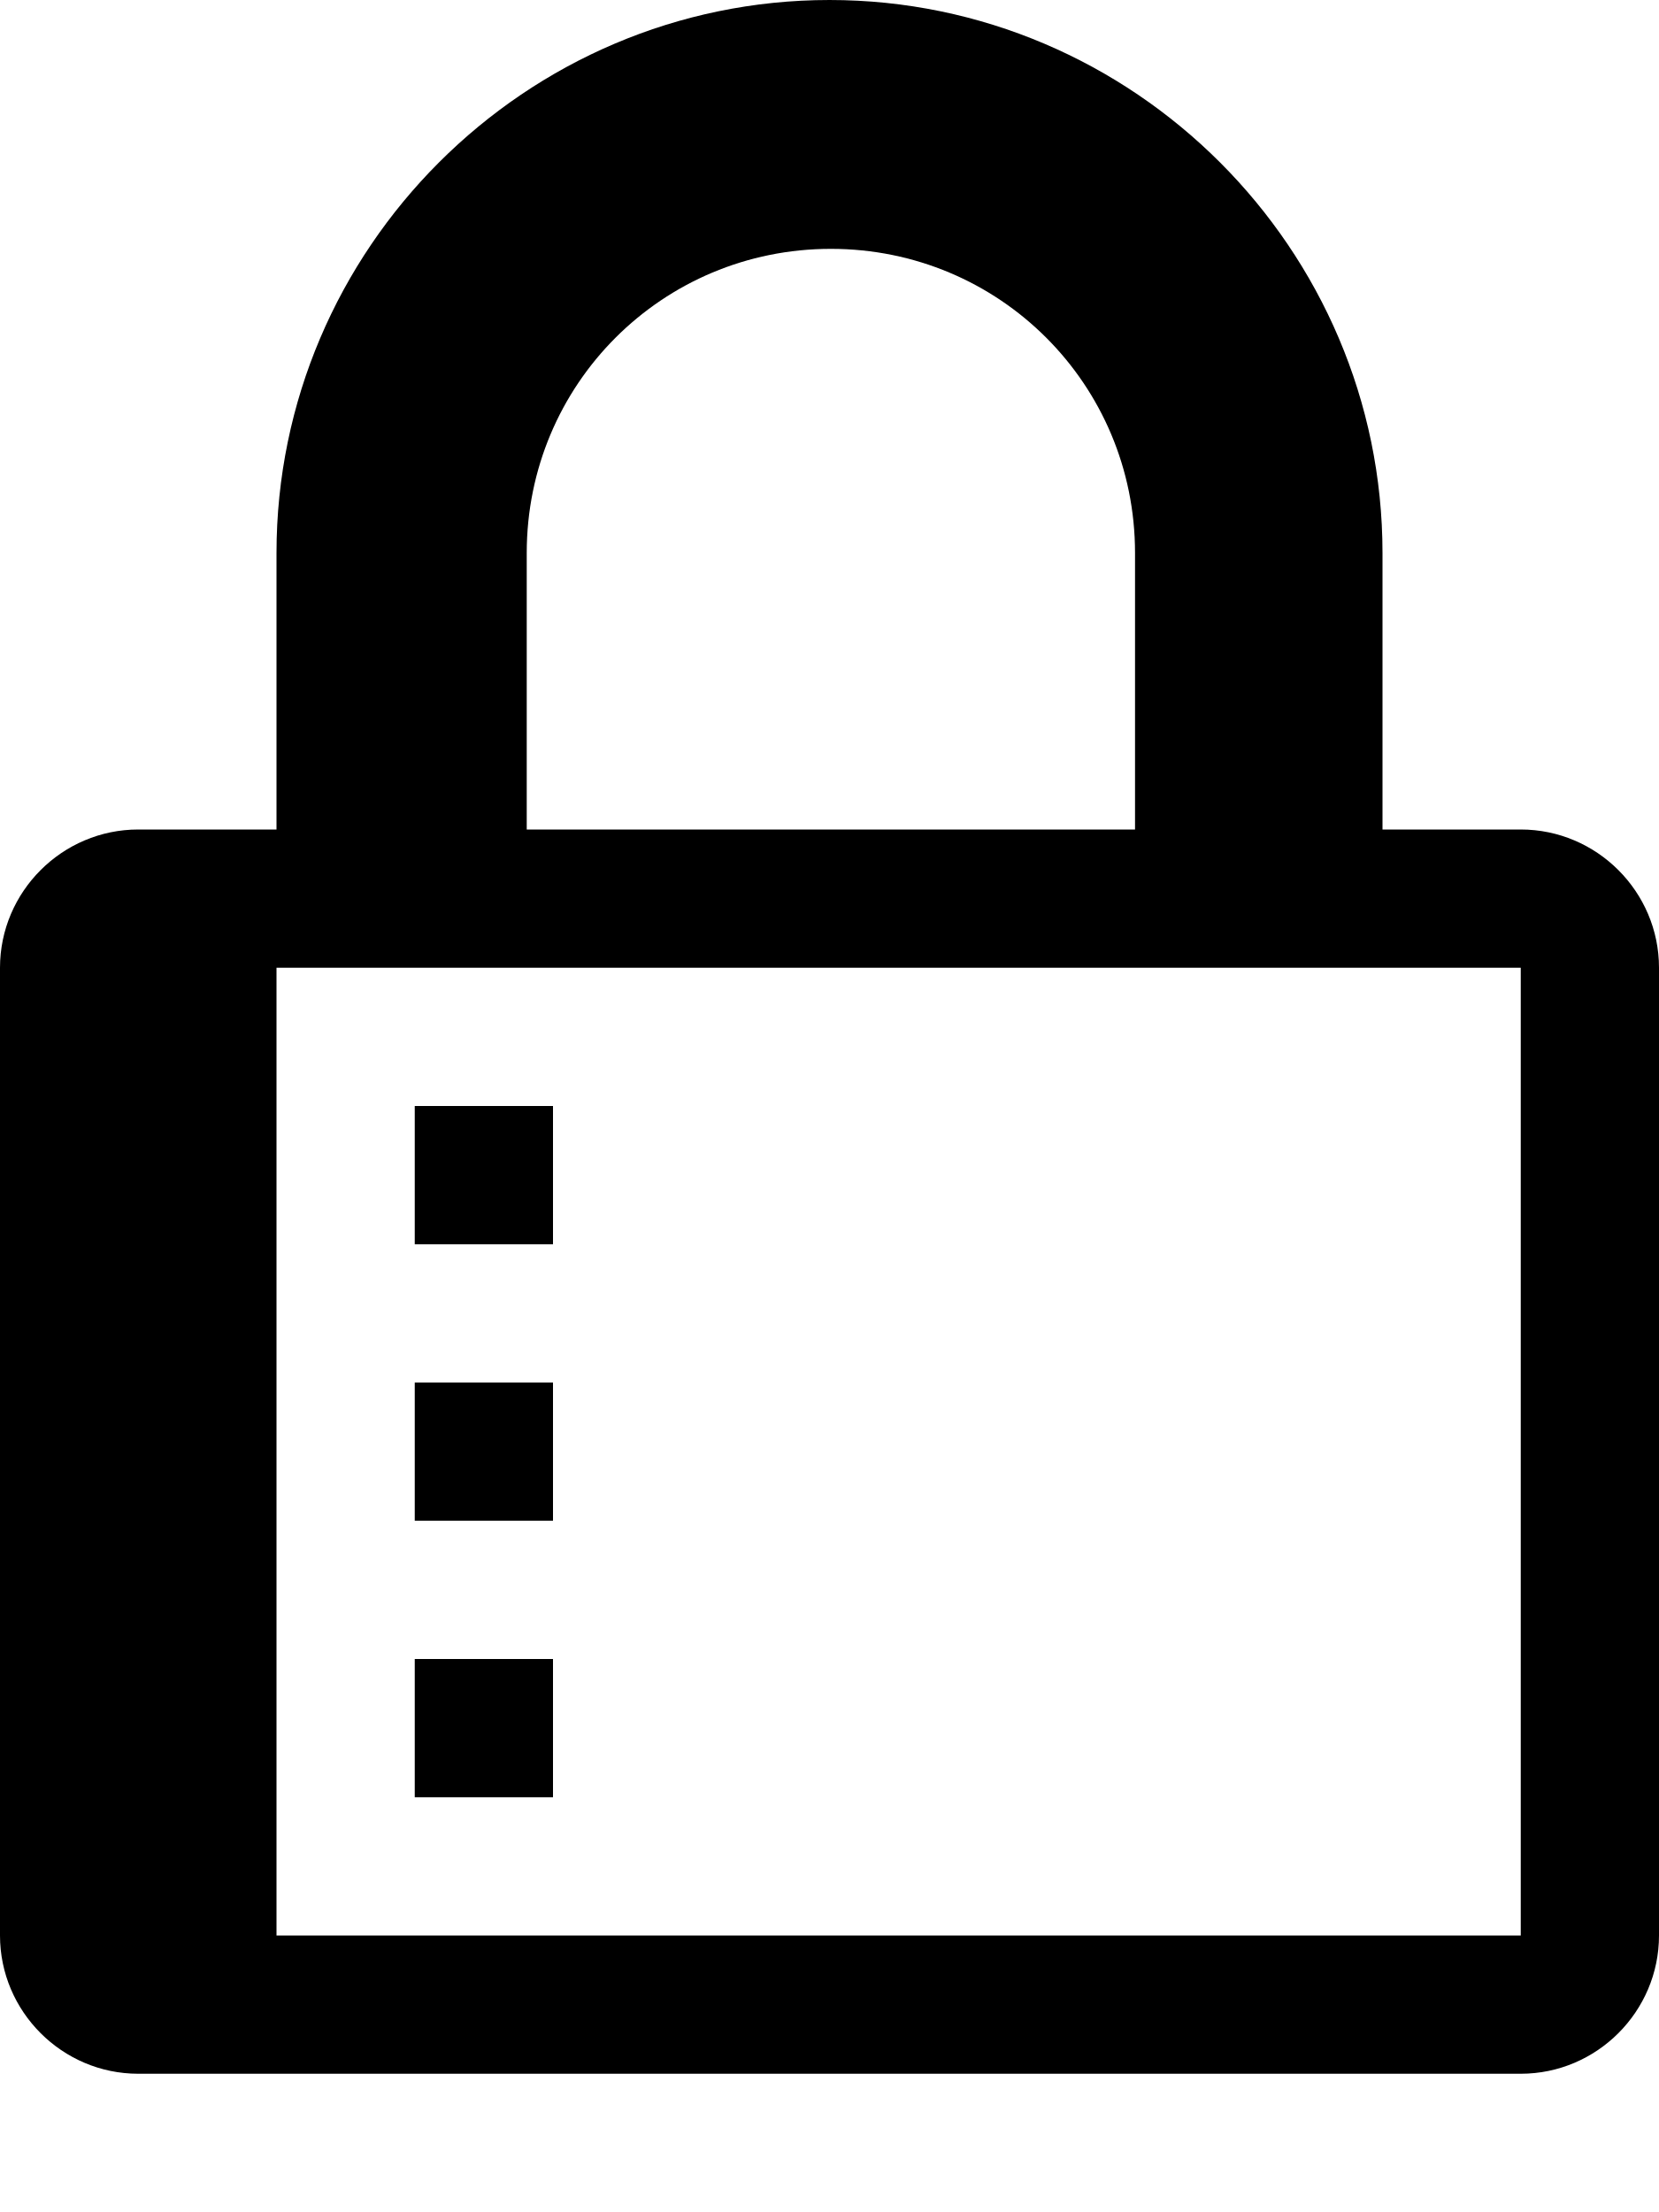
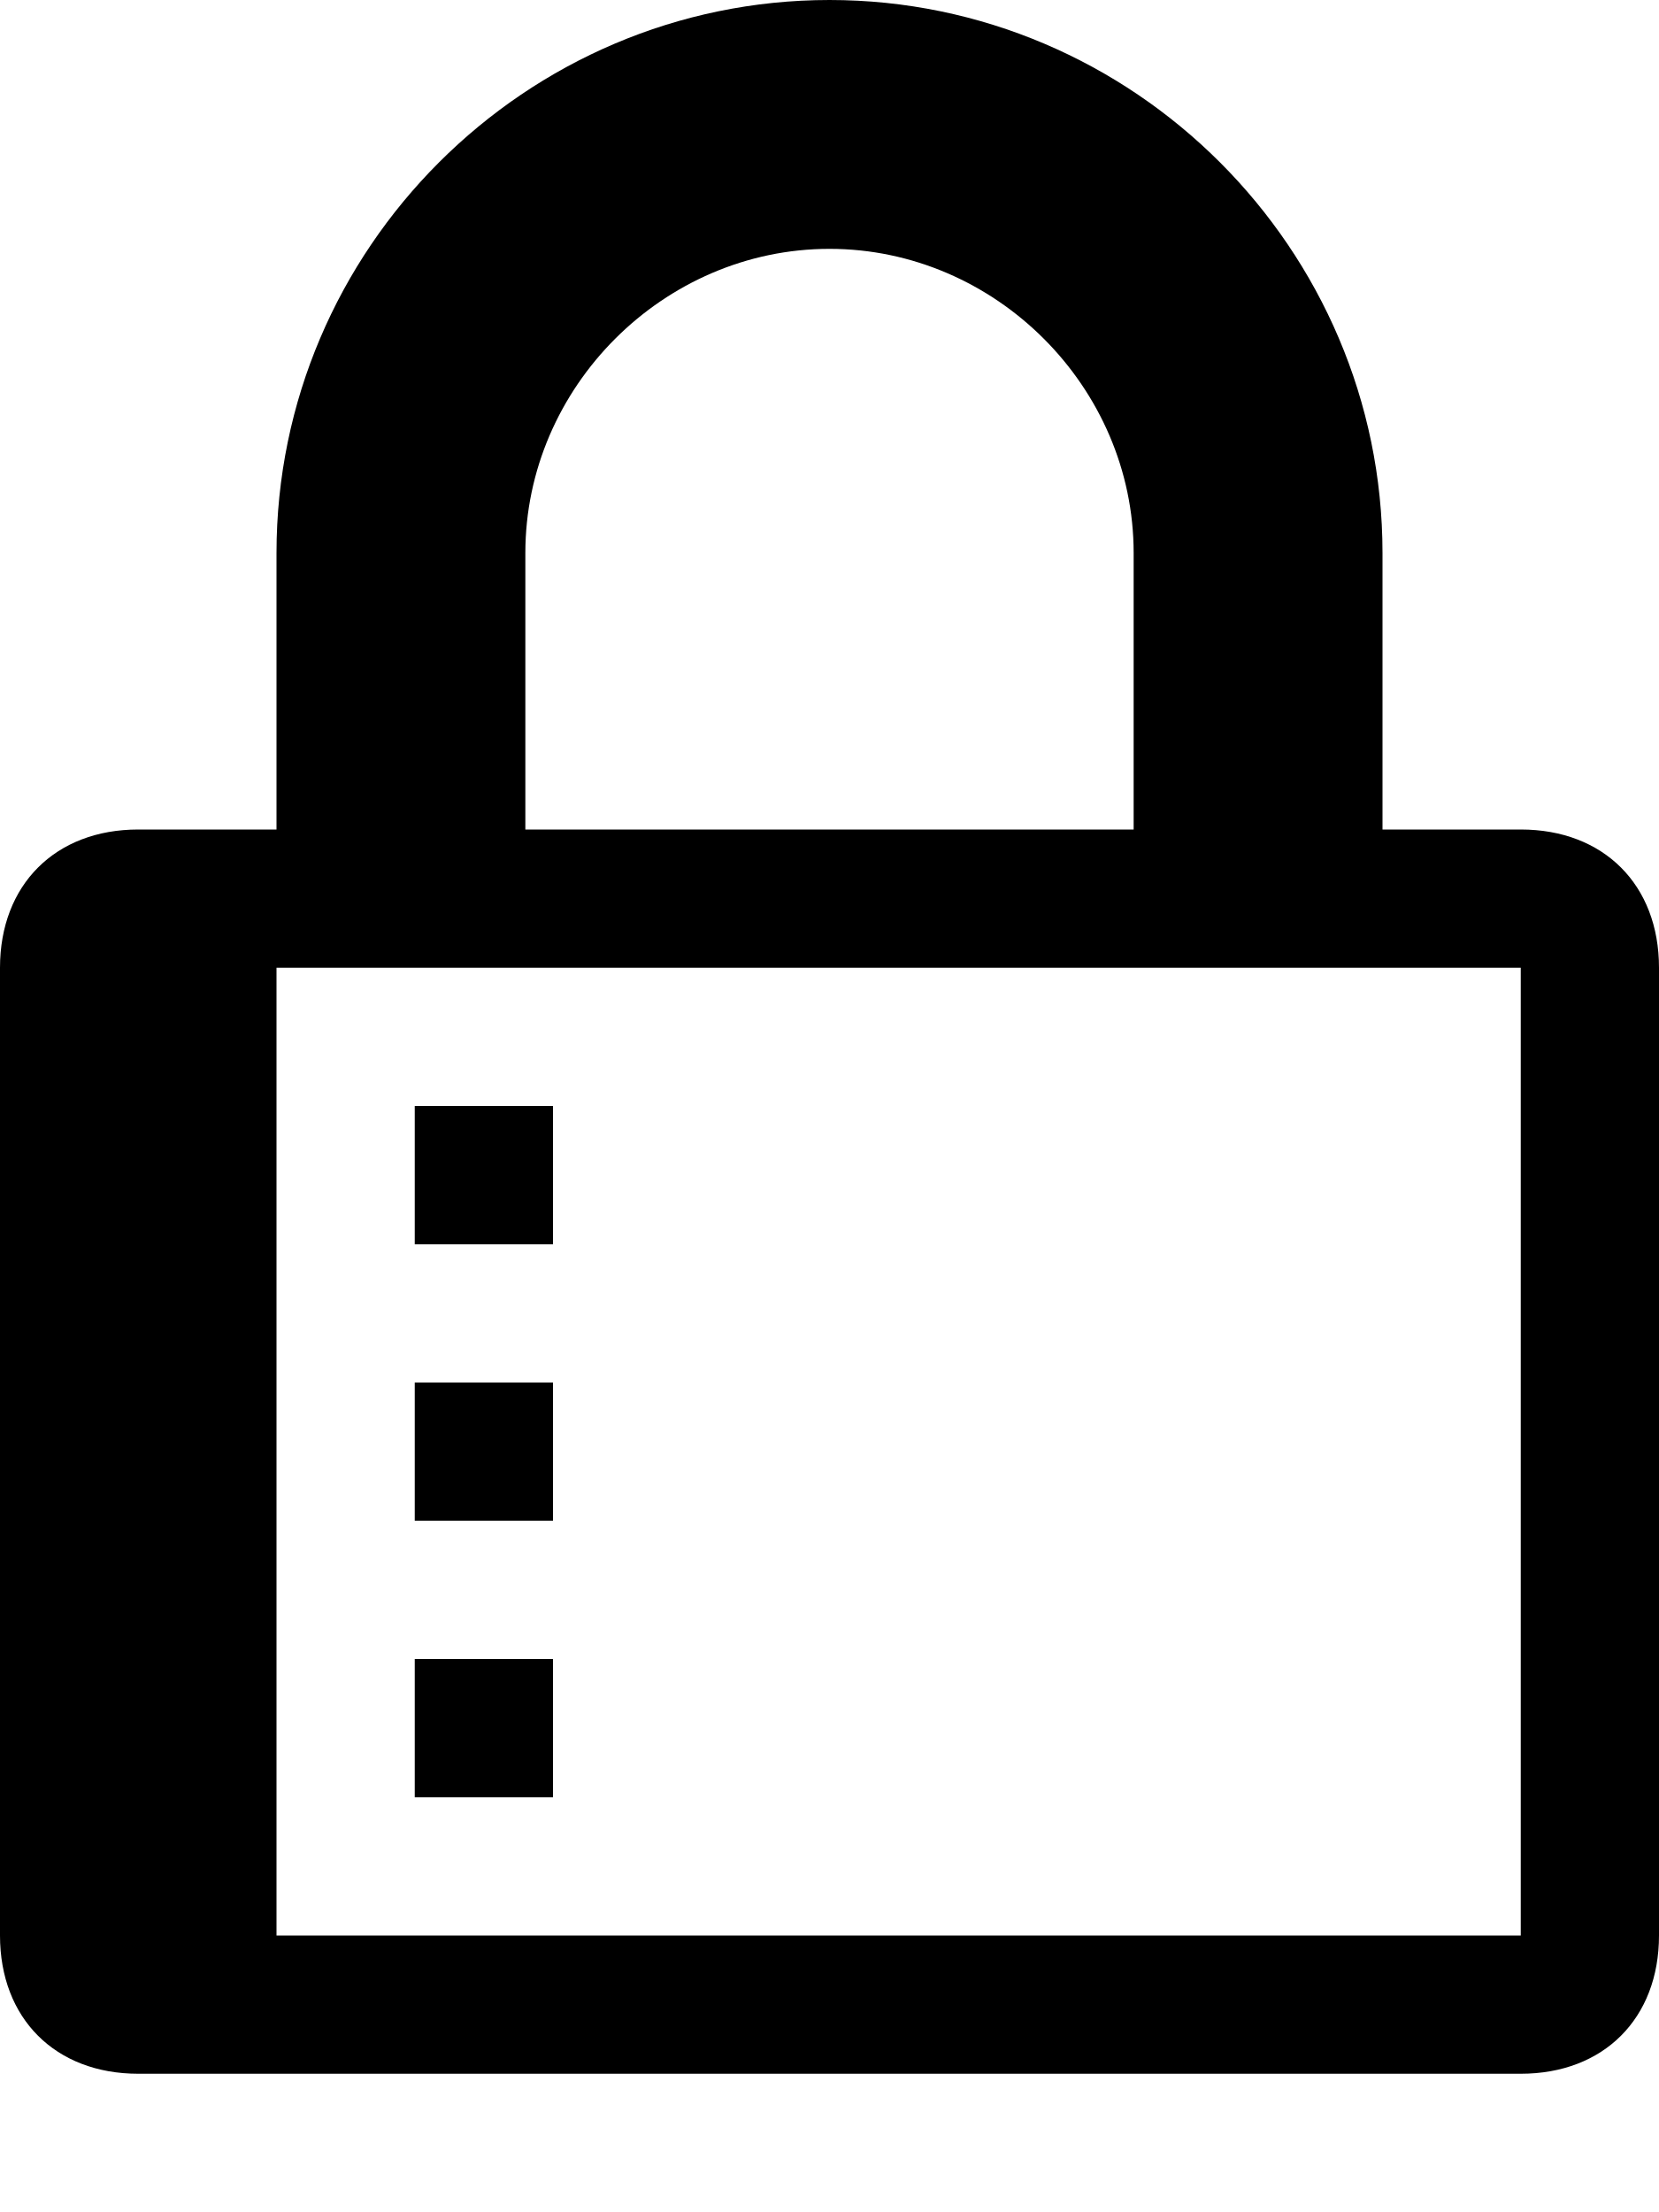
- <svg xmlns="http://www.w3.org/2000/svg" width="12" height="16" viewBox="0 0 12 16">
-   <path d="M4 13H3v-1h1v1zm8-6v7c0 .55-.45 1-1 1H1c-.55 0-1-.45-1-1V7c0-.55.45-1 1-1h1V4c0-2.2 1.8-4 4-4s4 1.8 4 4v2h1c.55 0 1 .45 1 1zM3.8 6h4.41V4c0-1.22-.98-2.2-2.2-2.2-1.22 0-2.2.98-2.2 2.2v2H3.8zM11 7H2v7h9V7zM4 8H3v1h1V8zm0 2H3v1h1v-1z" />
+ <svg xmlns="http://www.w3.org/2000/svg" version="1.1" id="Layer_1" x="0px" y="0px" viewBox="0 0 12 16" style="enable-background:new 0 0 12 16;" xml:space="preserve">
+   <path d="M4,13H3v-1h1V13z M12,7v7c0,0.6-0.4,1-1,1H1c-0.6,0-1-0.4-1-1V7c0-0.6,0.4-1,1-1h1V4c0-2.2,1.8-4,4-4s4,1.8,4,4v2h1  C11.6,6,12,6.4,12,7z M3.8,6h4.4V4c0-1.2-1-2.2-2.2-2.2S3.8,2.8,3.8,4L3.8,6L3.8,6z M11,7H2v7h9V7z M4,8H3v1h1V8z M4,10H3v1h1V10z" />
</svg>
